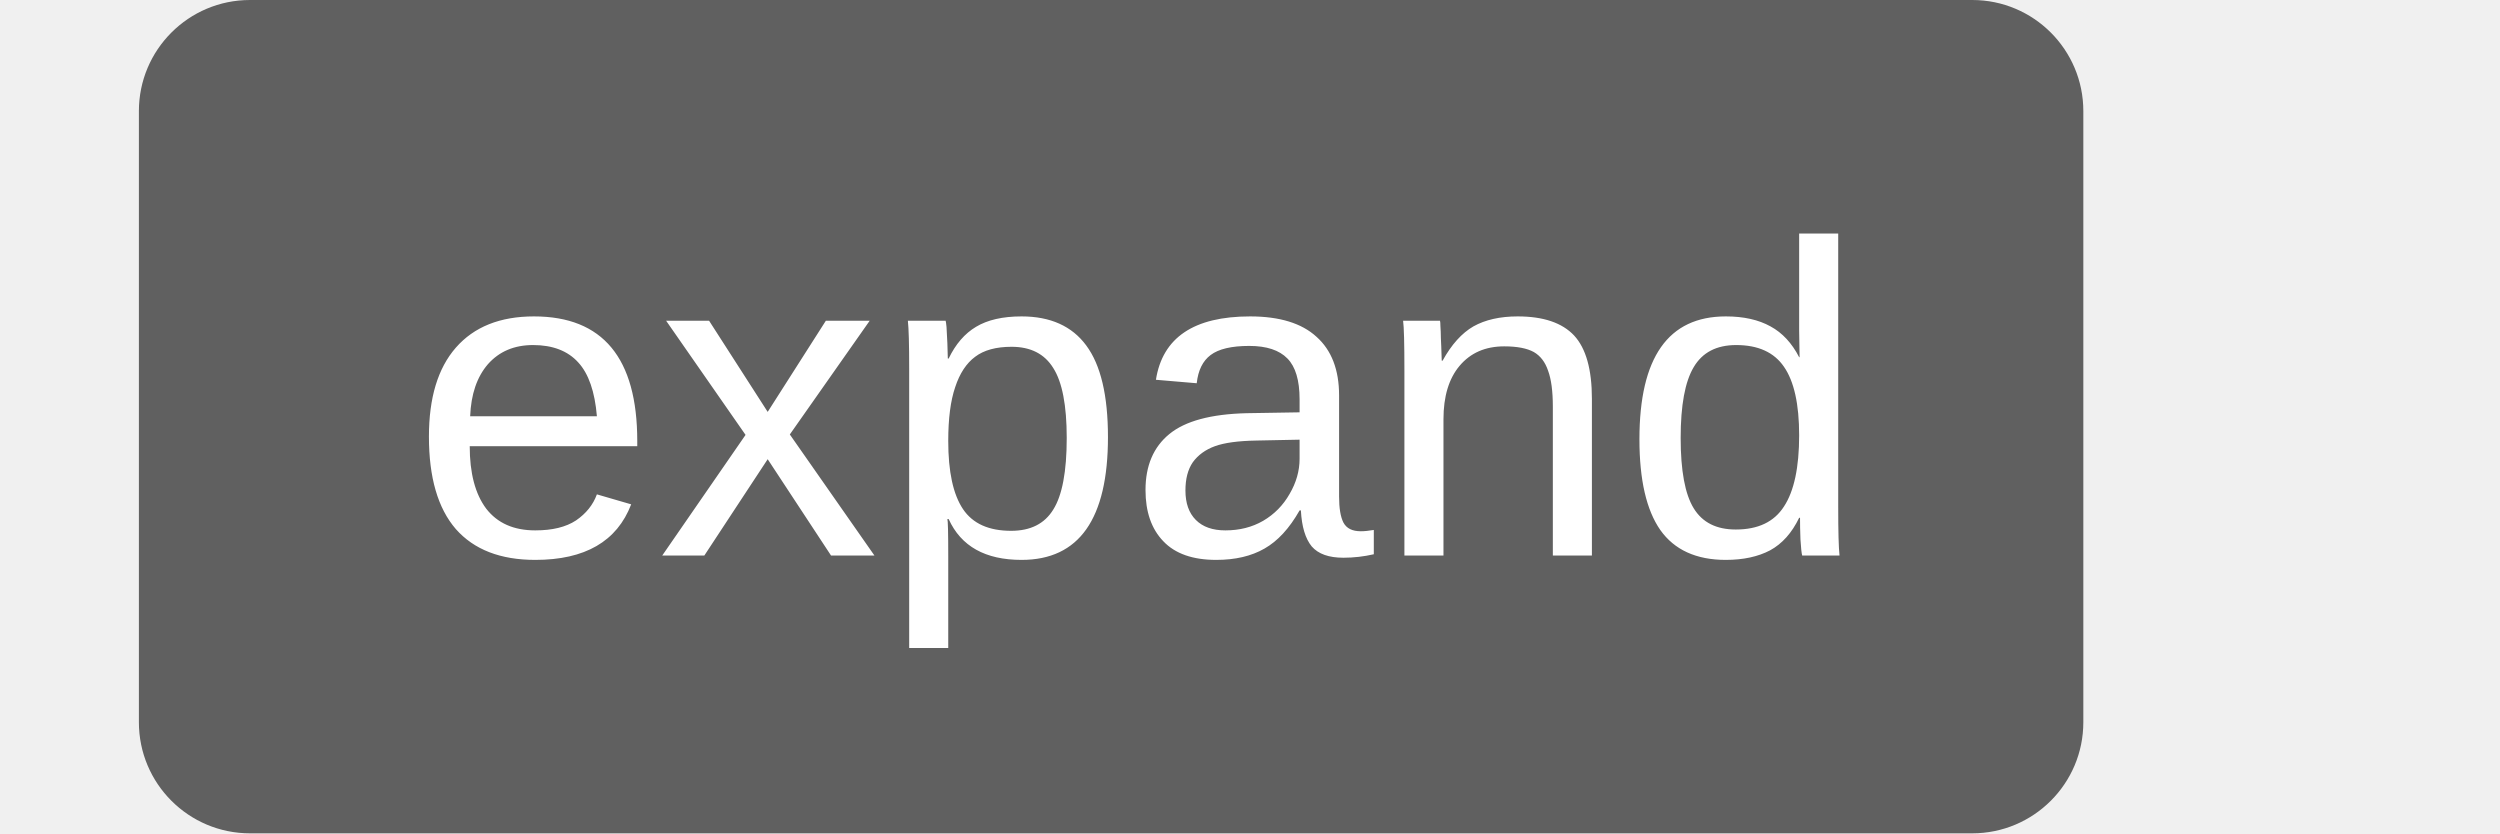
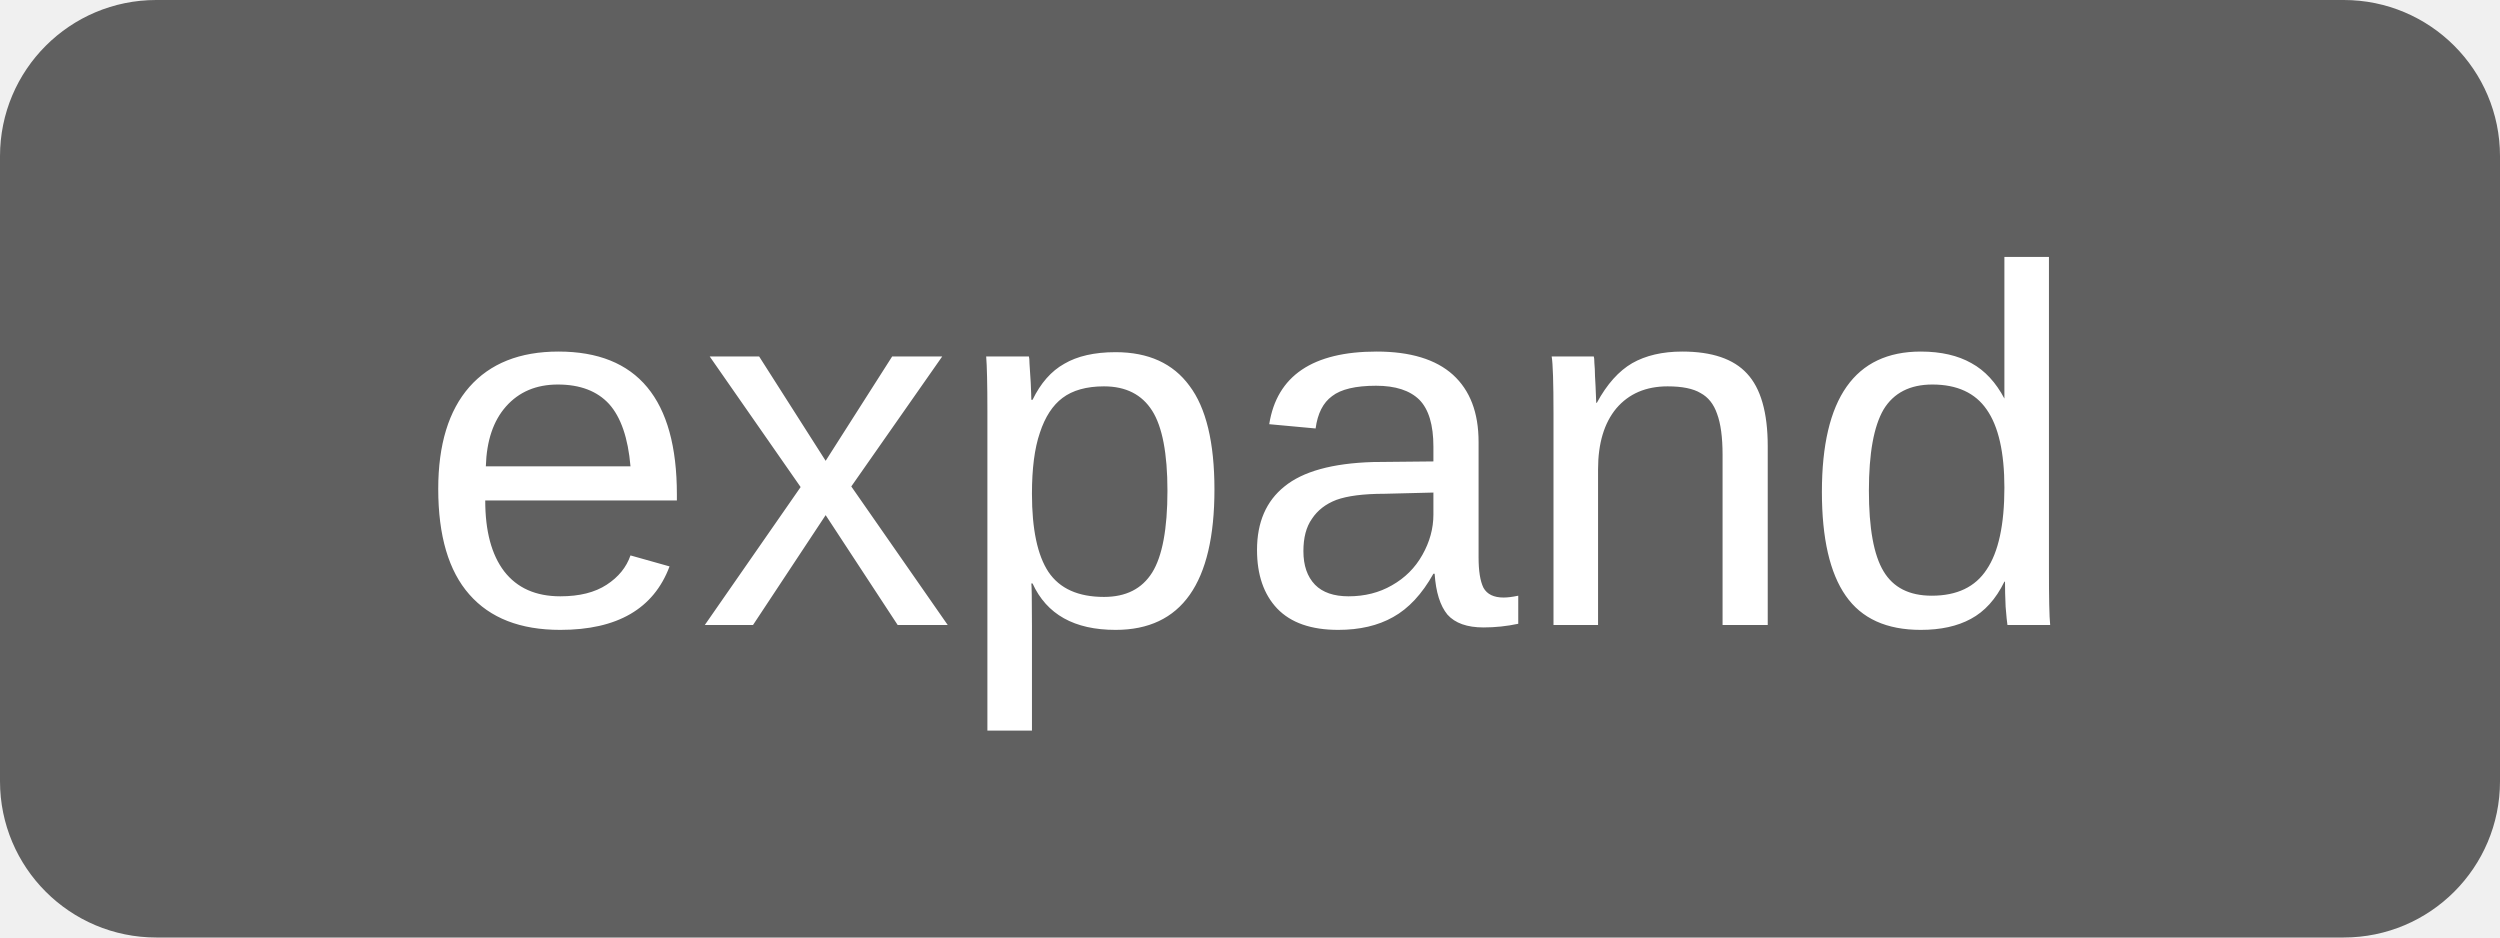
- <svg xmlns="http://www.w3.org/2000/svg" width="72" height="24" viewBox="0 0 80 30">
-   <rect x="0" y="0" width="70" height="30" rx="4" ry="4" fill="#606060" />
-   <text x="36" y="20" font-family="Arial" font-size="16" fill="white" text-anchor="middle">expand</text>
+ <svg xmlns="http://www.w3.org/2000/svg" width="64" height="24">
+   <rect x="0" y="0" width="64" height="24" rx="4" ry="4" fill="#606060" />
+   <text x="32" y="16" font-family="Arial" font-size="13" fill="white" text-anchor="middle">expand</text>
</svg>
